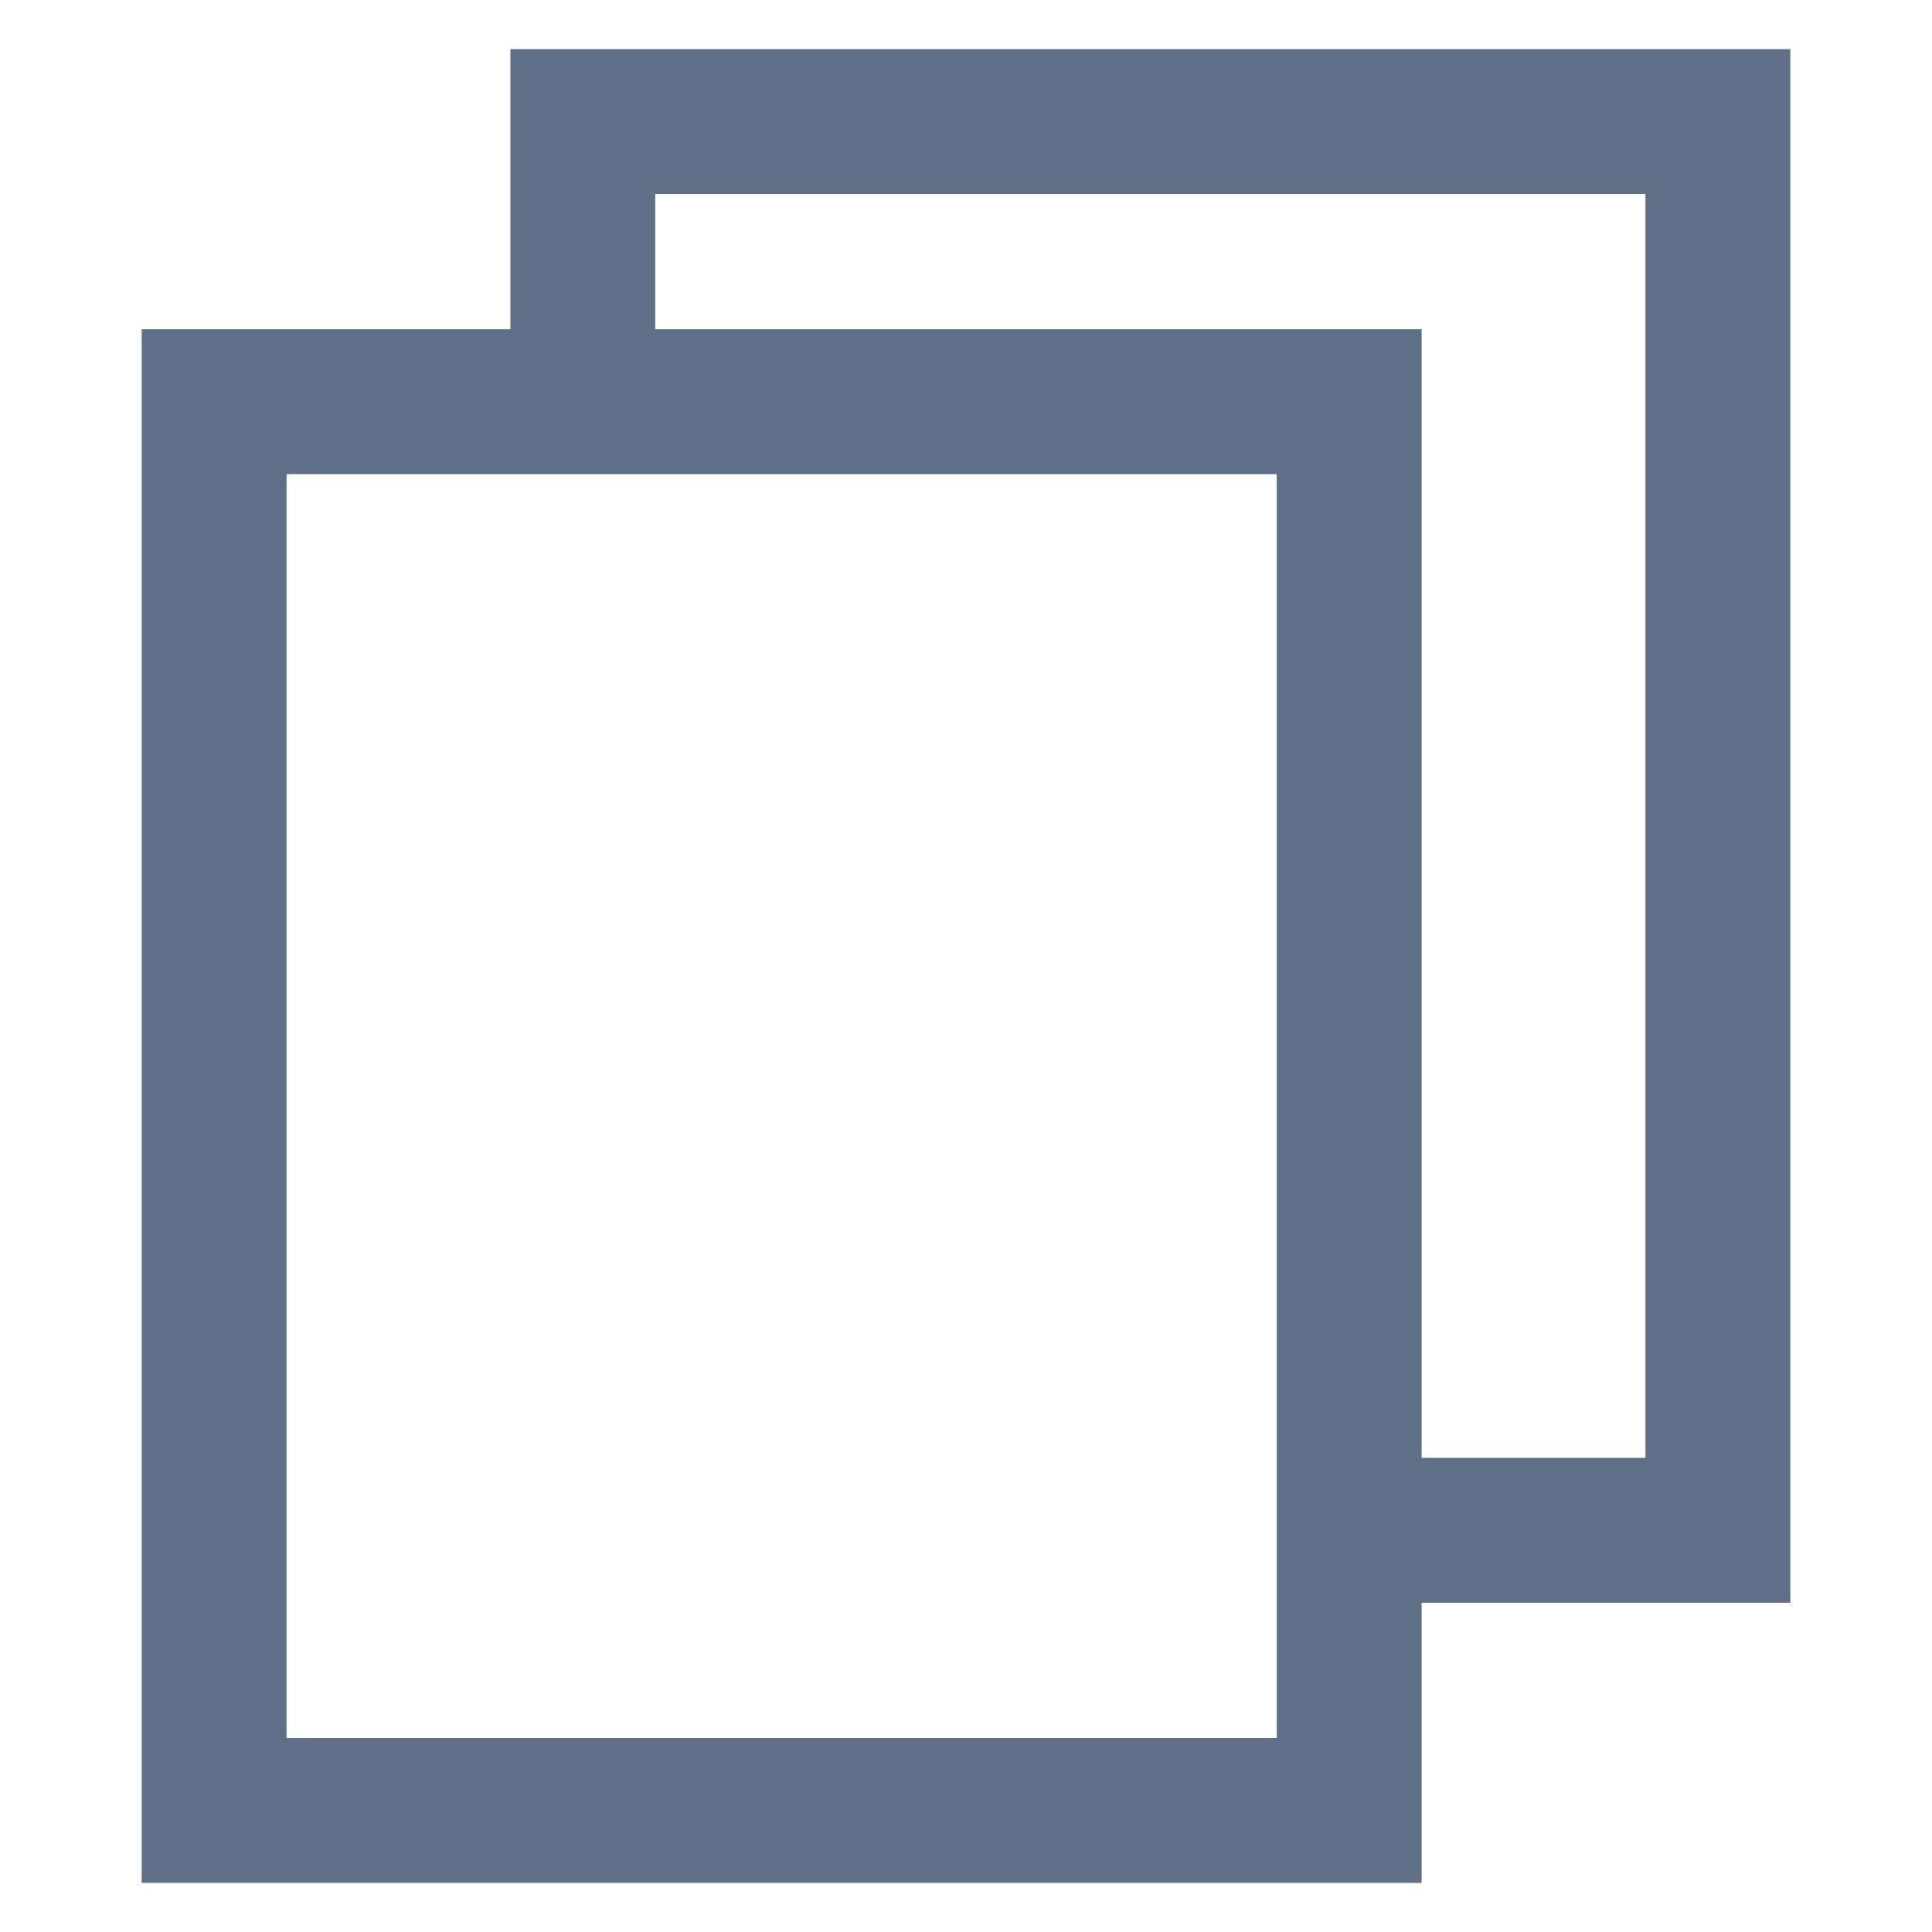
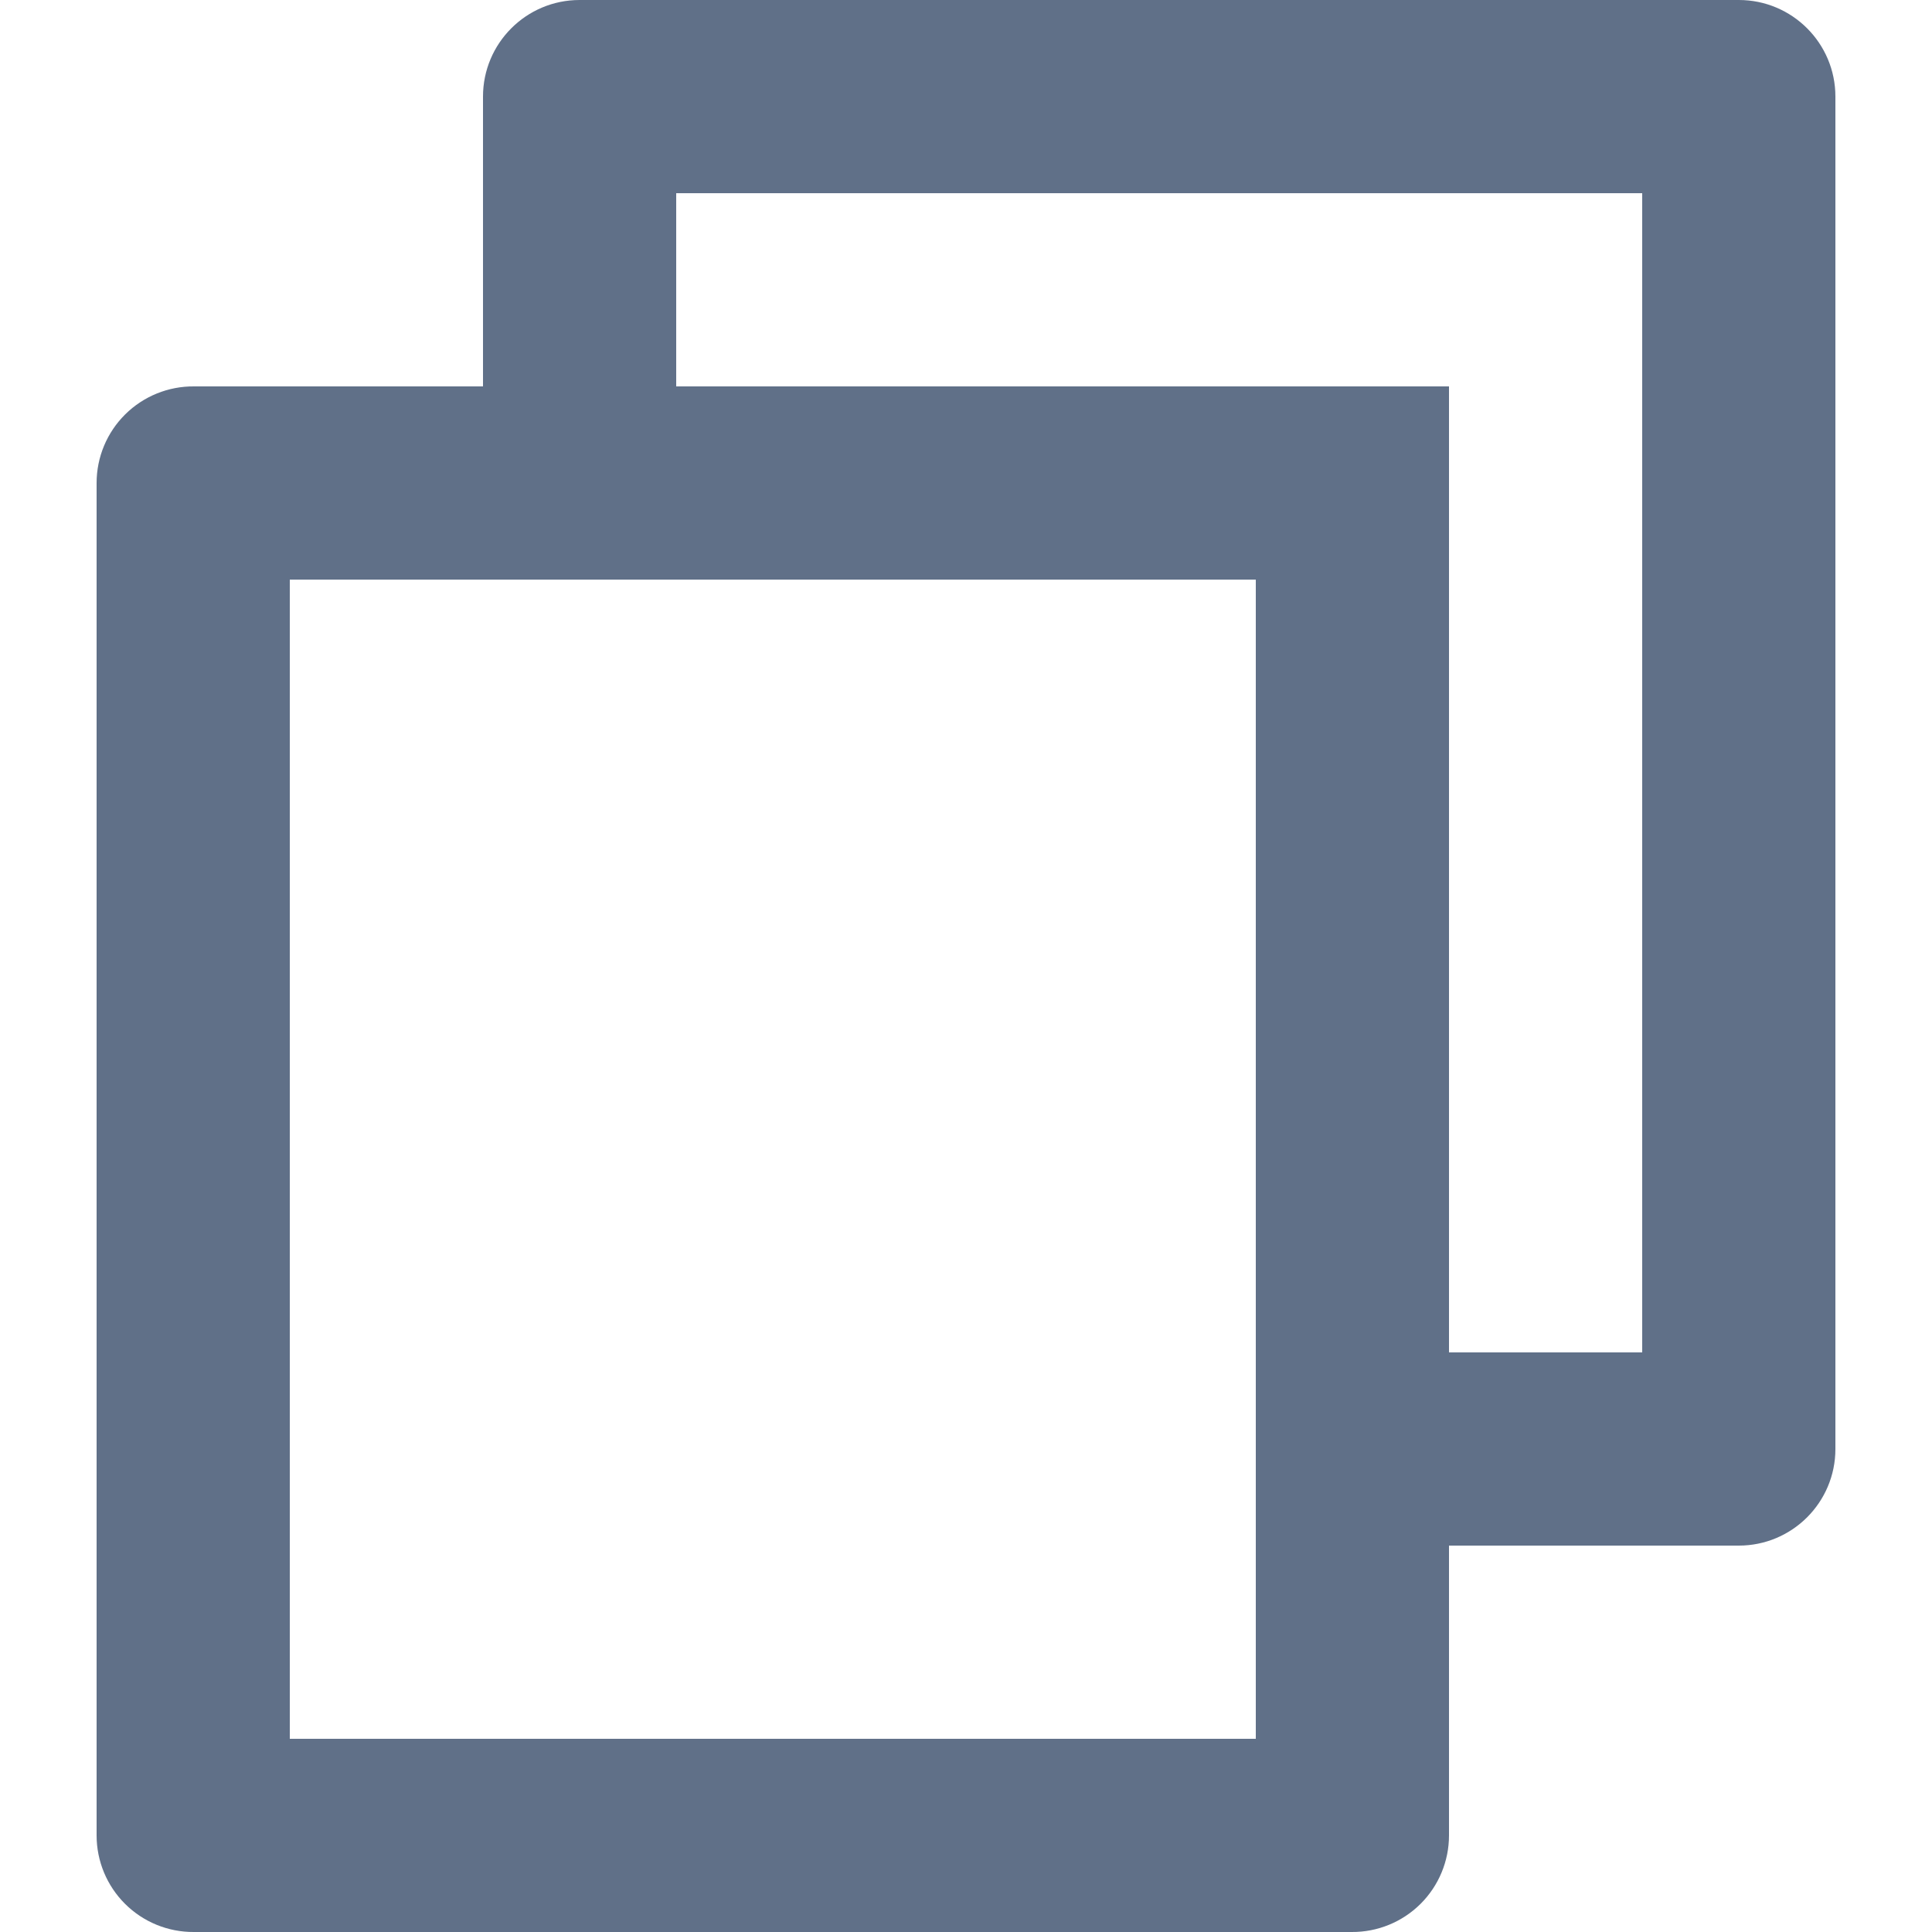
- <svg xmlns="http://www.w3.org/2000/svg" id="Layer_1" data-name="Layer 1" viewBox="0 0 24 24">
+ <svg xmlns="http://www.w3.org/2000/svg" width="24" height="24" viewBox="0 0 24 24">
  <defs>
-     <style>.cls-1{fill:none;stroke:#607088;stroke-miterlimit:10;stroke-width:1.8px;}</style>
+     <clipPath id="clip-duplicate">
+       <rect width="24" height="24" />
+     </clipPath>
  </defs>
-   <rect class="cls-1" x="2.66" y="4.99" width="14.1" height="17.5" />
-   <polyline class="cls-1" points="7.24 4.71 7.24 1.51 21.34 1.51 21.34 19.01 17.08 19.01" />
+   <g id="duplicate" clip-path="url(#clip-duplicate)">
+     <path id="Path_1056" data-name="Path 1056" d="M7.8,6.8V3.2A1.2,1.2,0,0,1,9,2H23.4a1.2,1.2,0,0,1,1.2,1.2V20a1.2,1.2,0,0,1-1.2,1.2H19.8v3.6A1.2,1.2,0,0,1,18.592,26H4.208A1.2,1.2,0,0,1,3,24.8L3,8A1.2,1.2,0,0,1,4.212,6.8ZM5.4,9.2l0,14.4h12V9.2Zm4.8-2.4h9.6v12h2.4V4.4h-12Z" transform="translate(-1.8 -2)" fill="#607088" />
+   </g>
</svg>
